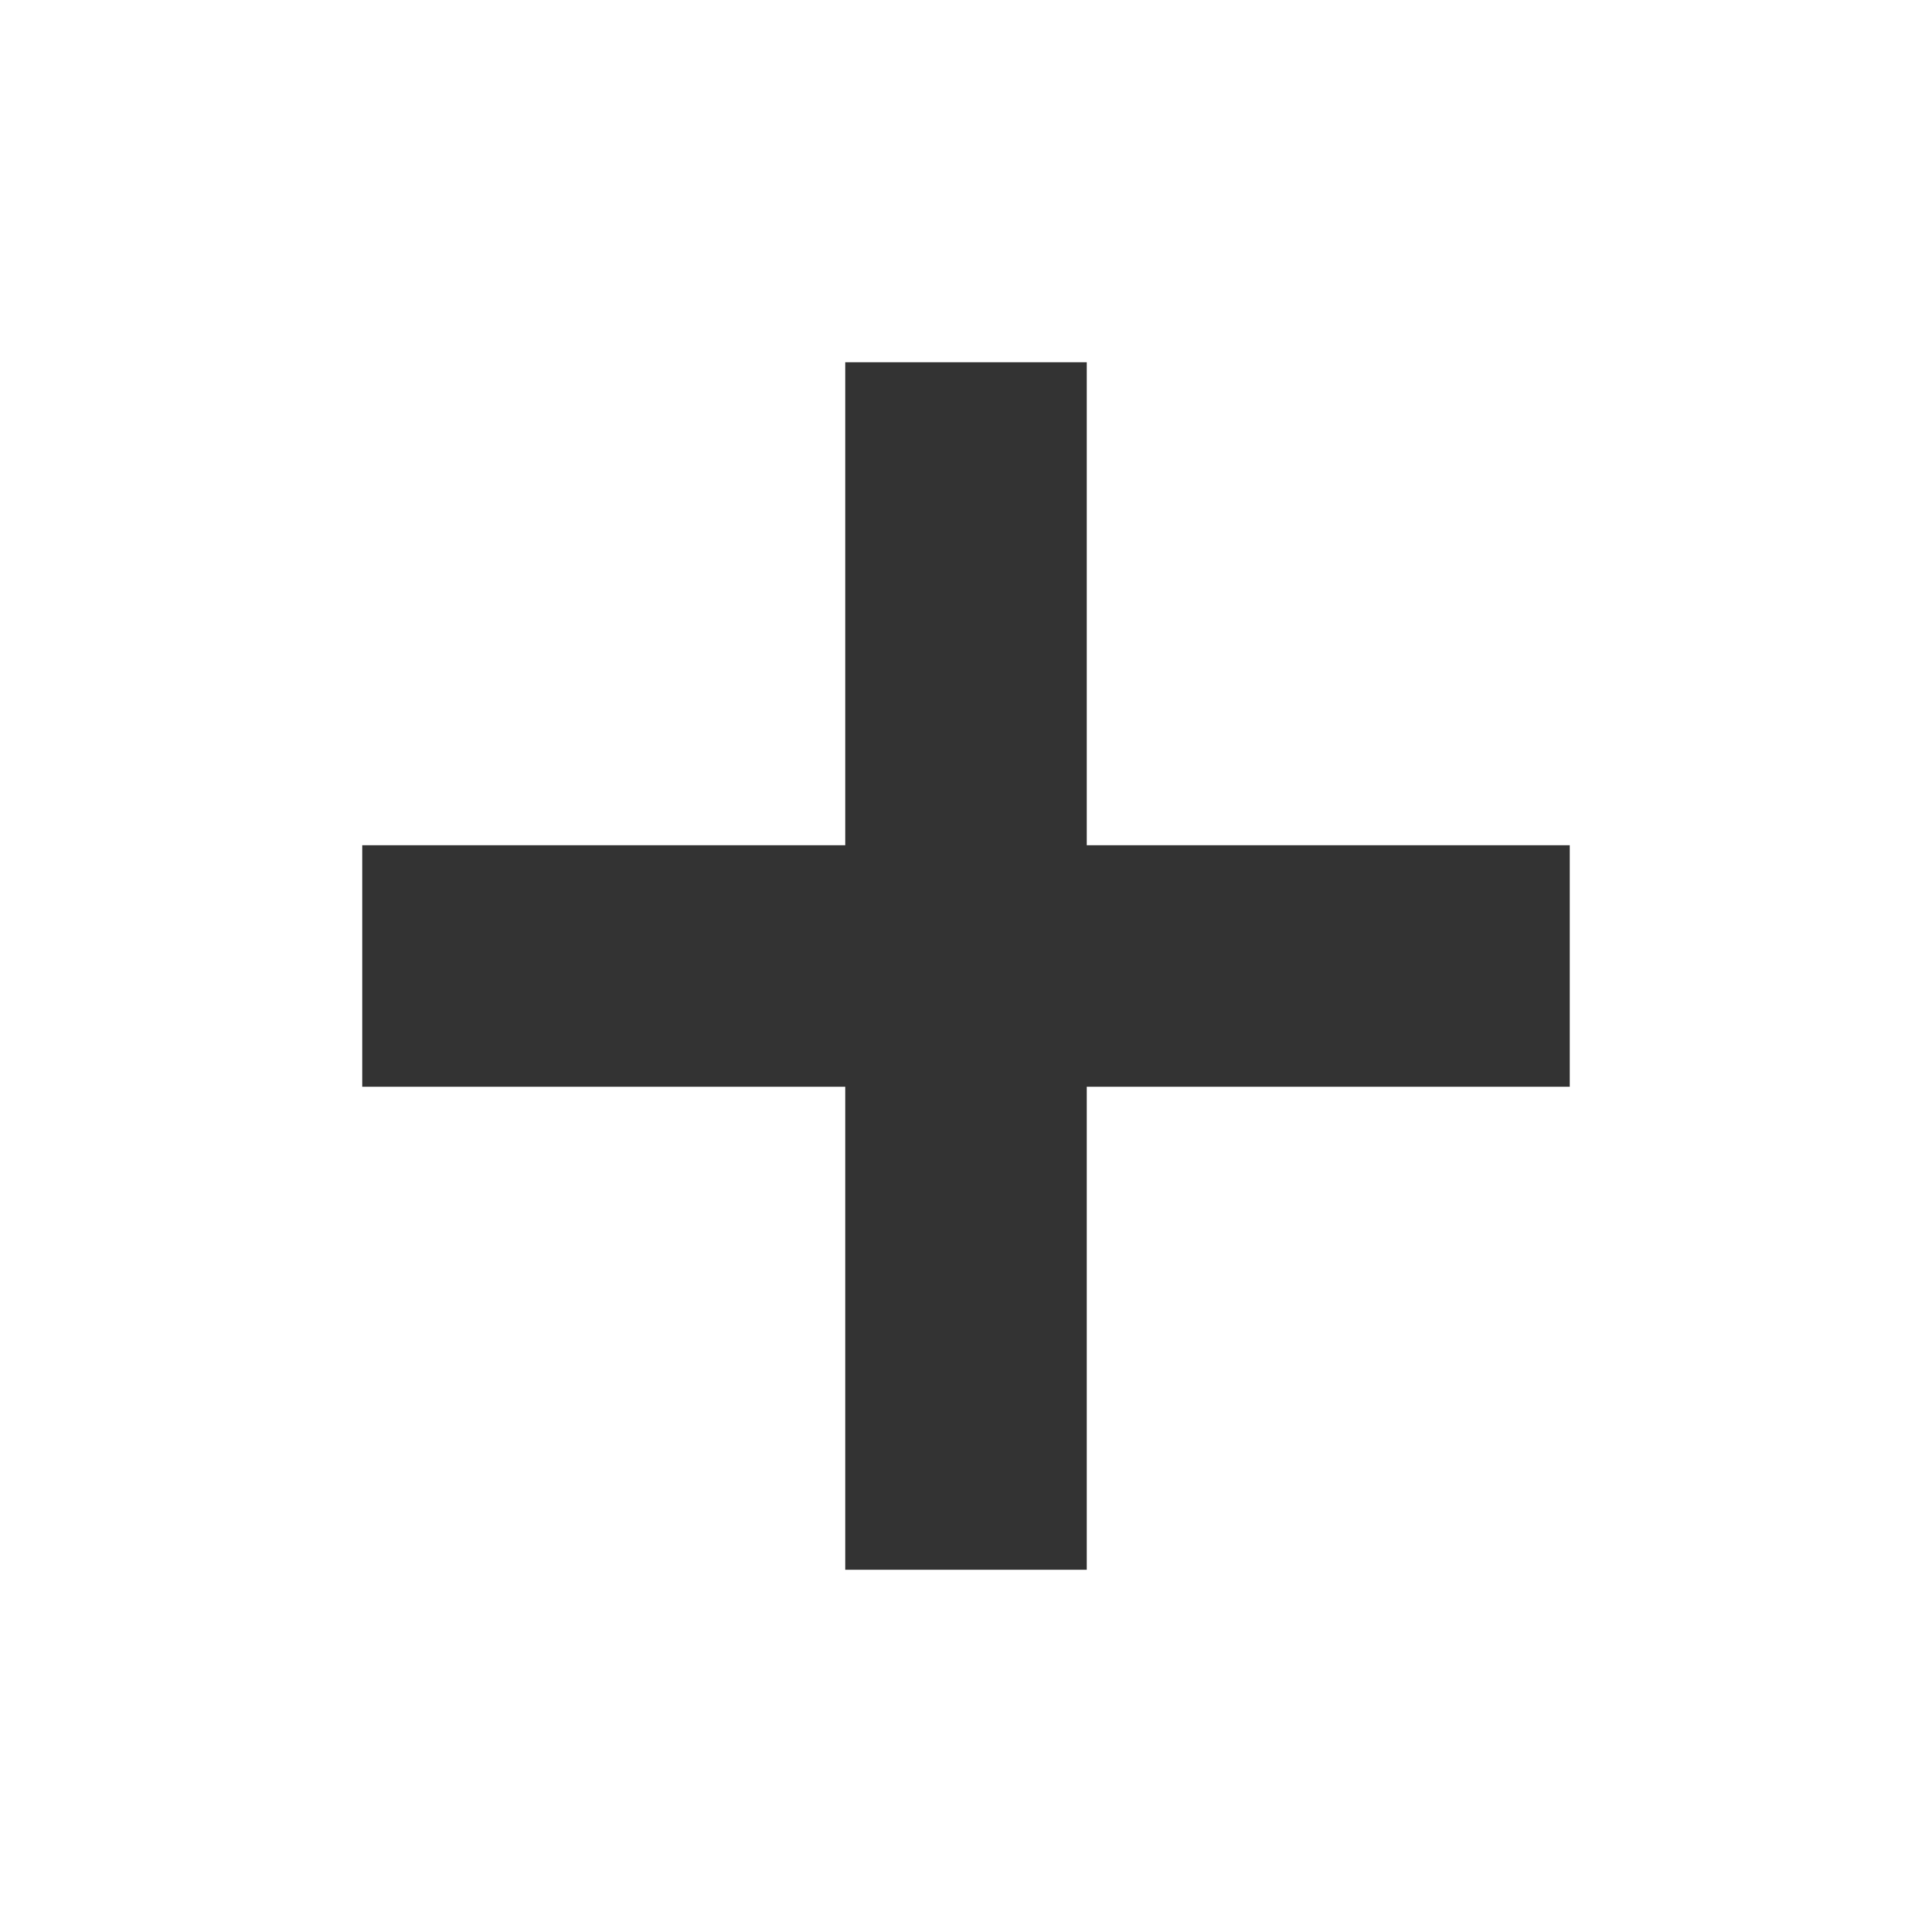
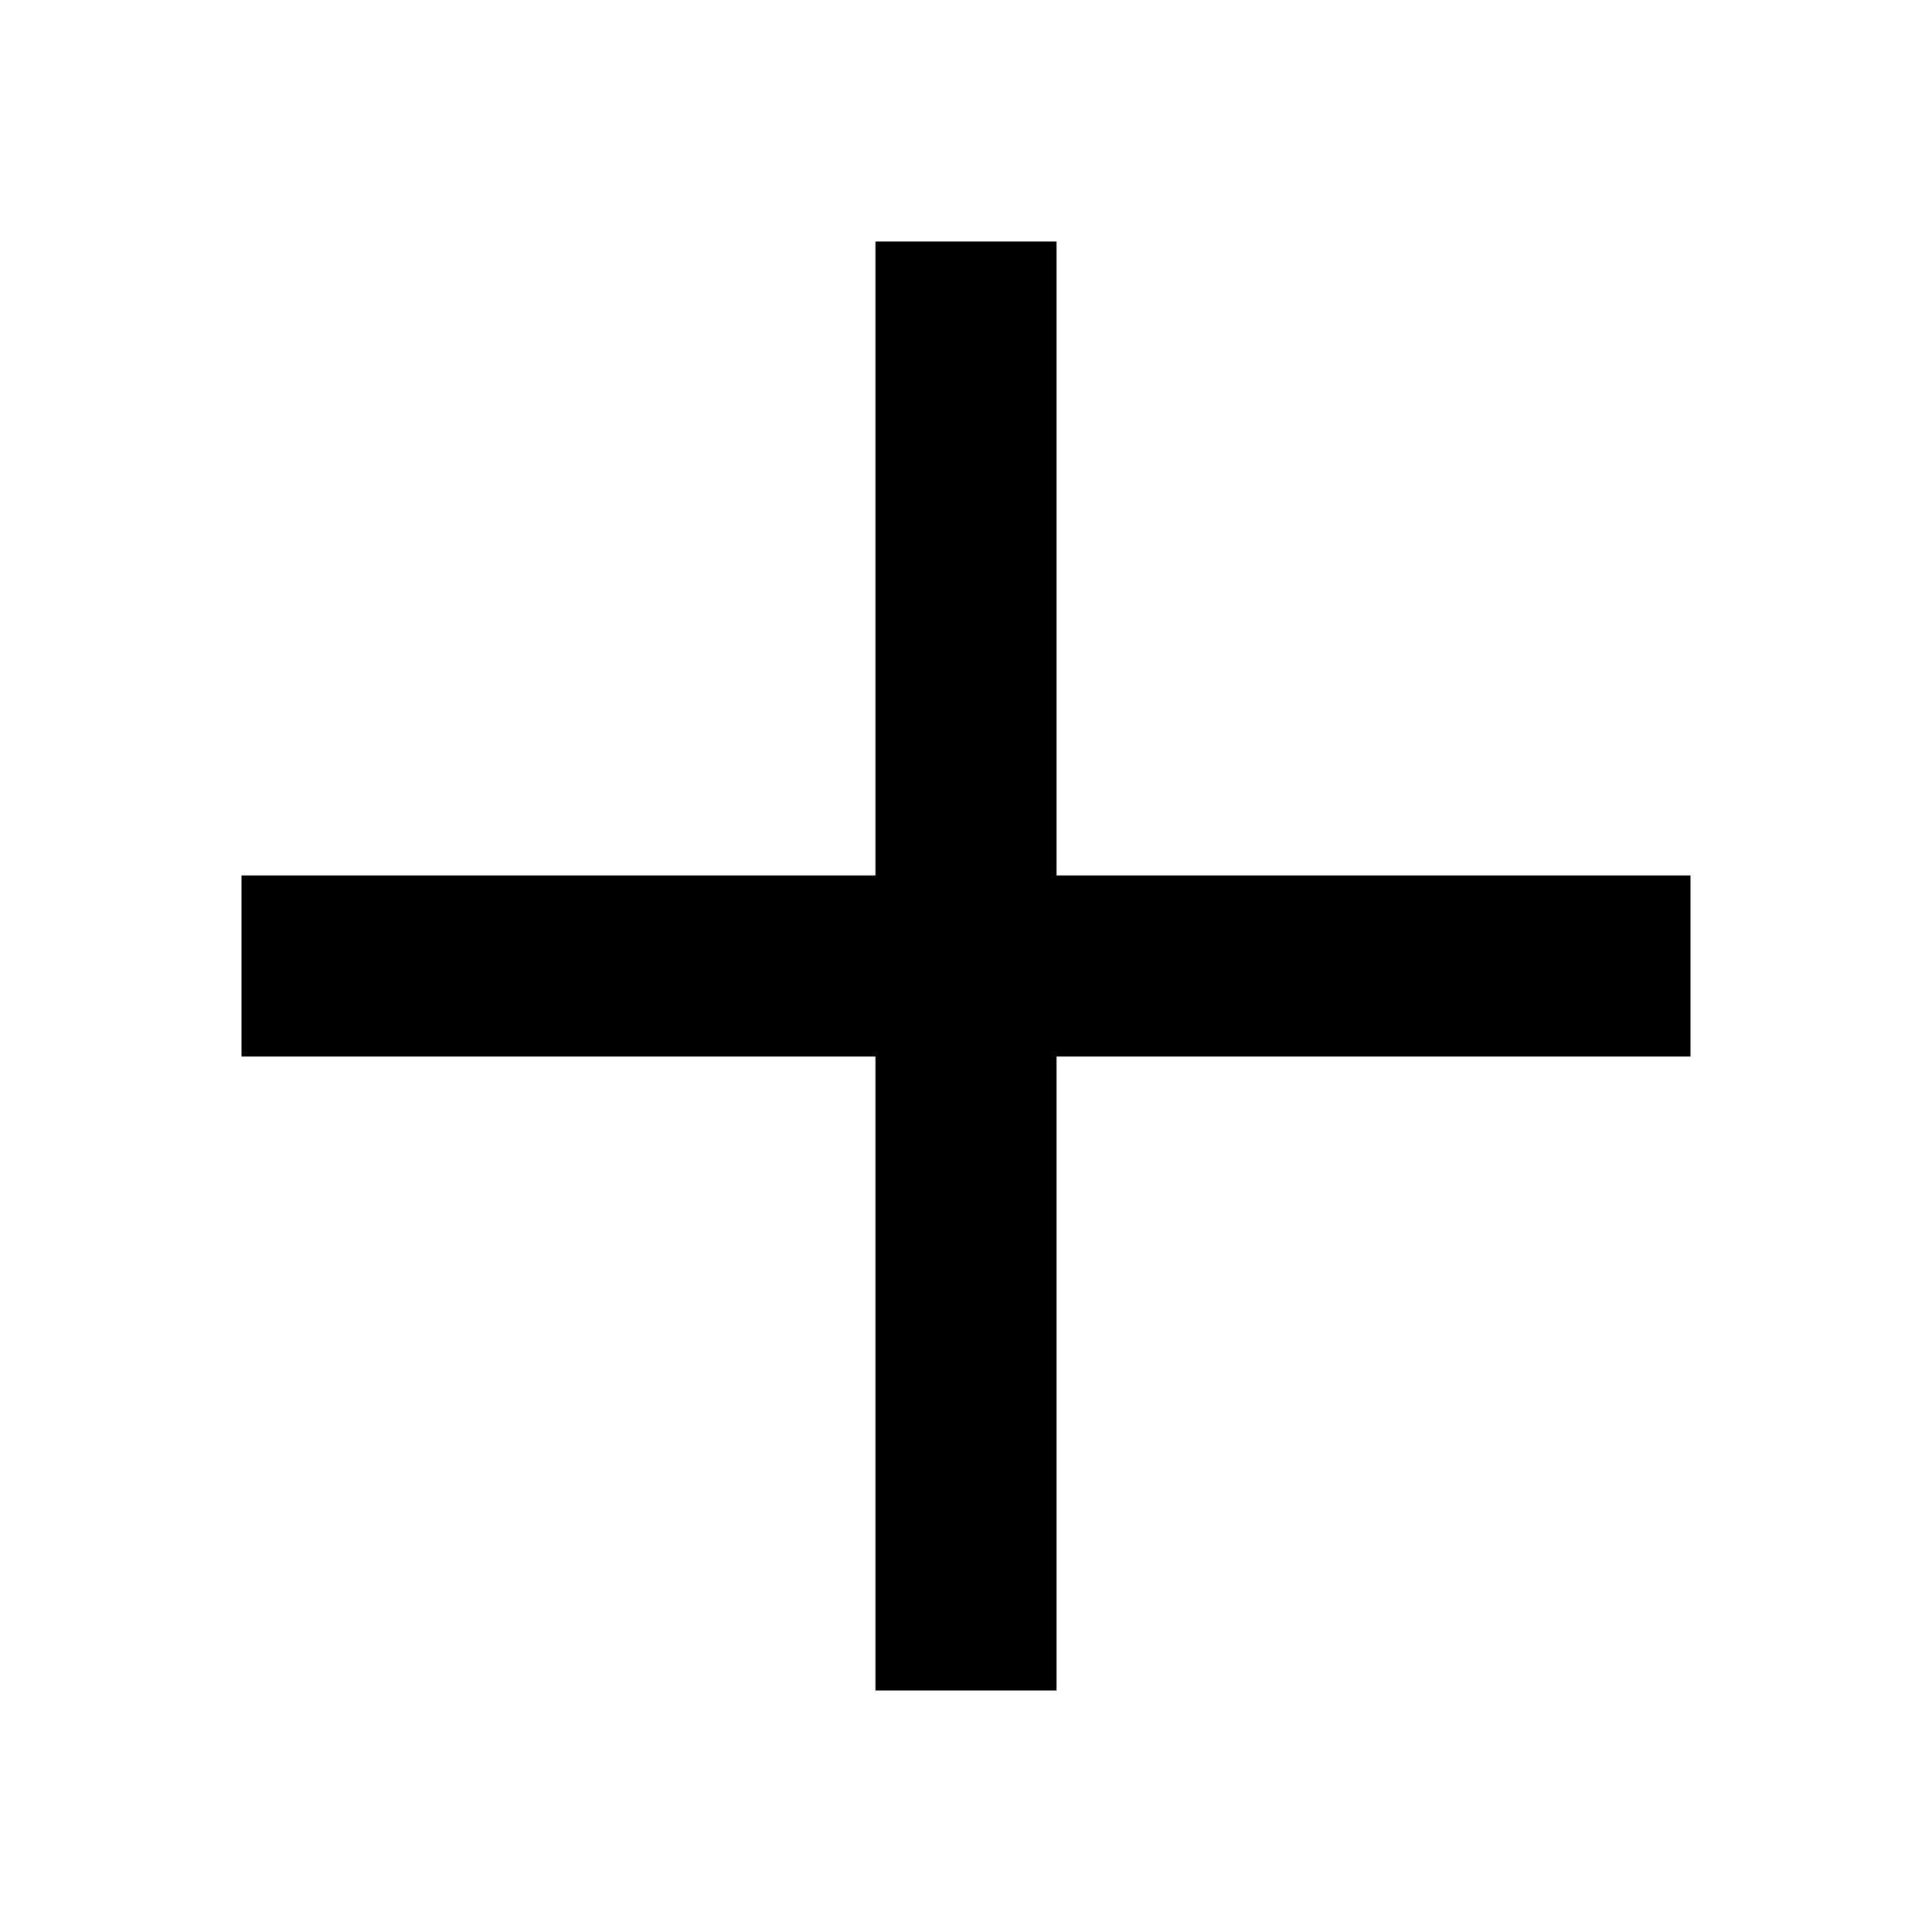
<svg xmlns="http://www.w3.org/2000/svg" viewBox="0 0 16 16">
-   <line x1="3" y1="8" x2="13" y2="8" stroke-width="2" stroke="#333" />
-   <line x1="8" y1="3" x2="8" y2="13" stroke-width="2" stroke="#333" />
+   <line x1="2" y1="8" x2="14" y2="8" stroke-width="1.5" stroke="#000" />
+   <line x1="8" y1="2" x2="8" y2="14" stroke-width="1.5" stroke="#000" />
</svg>
